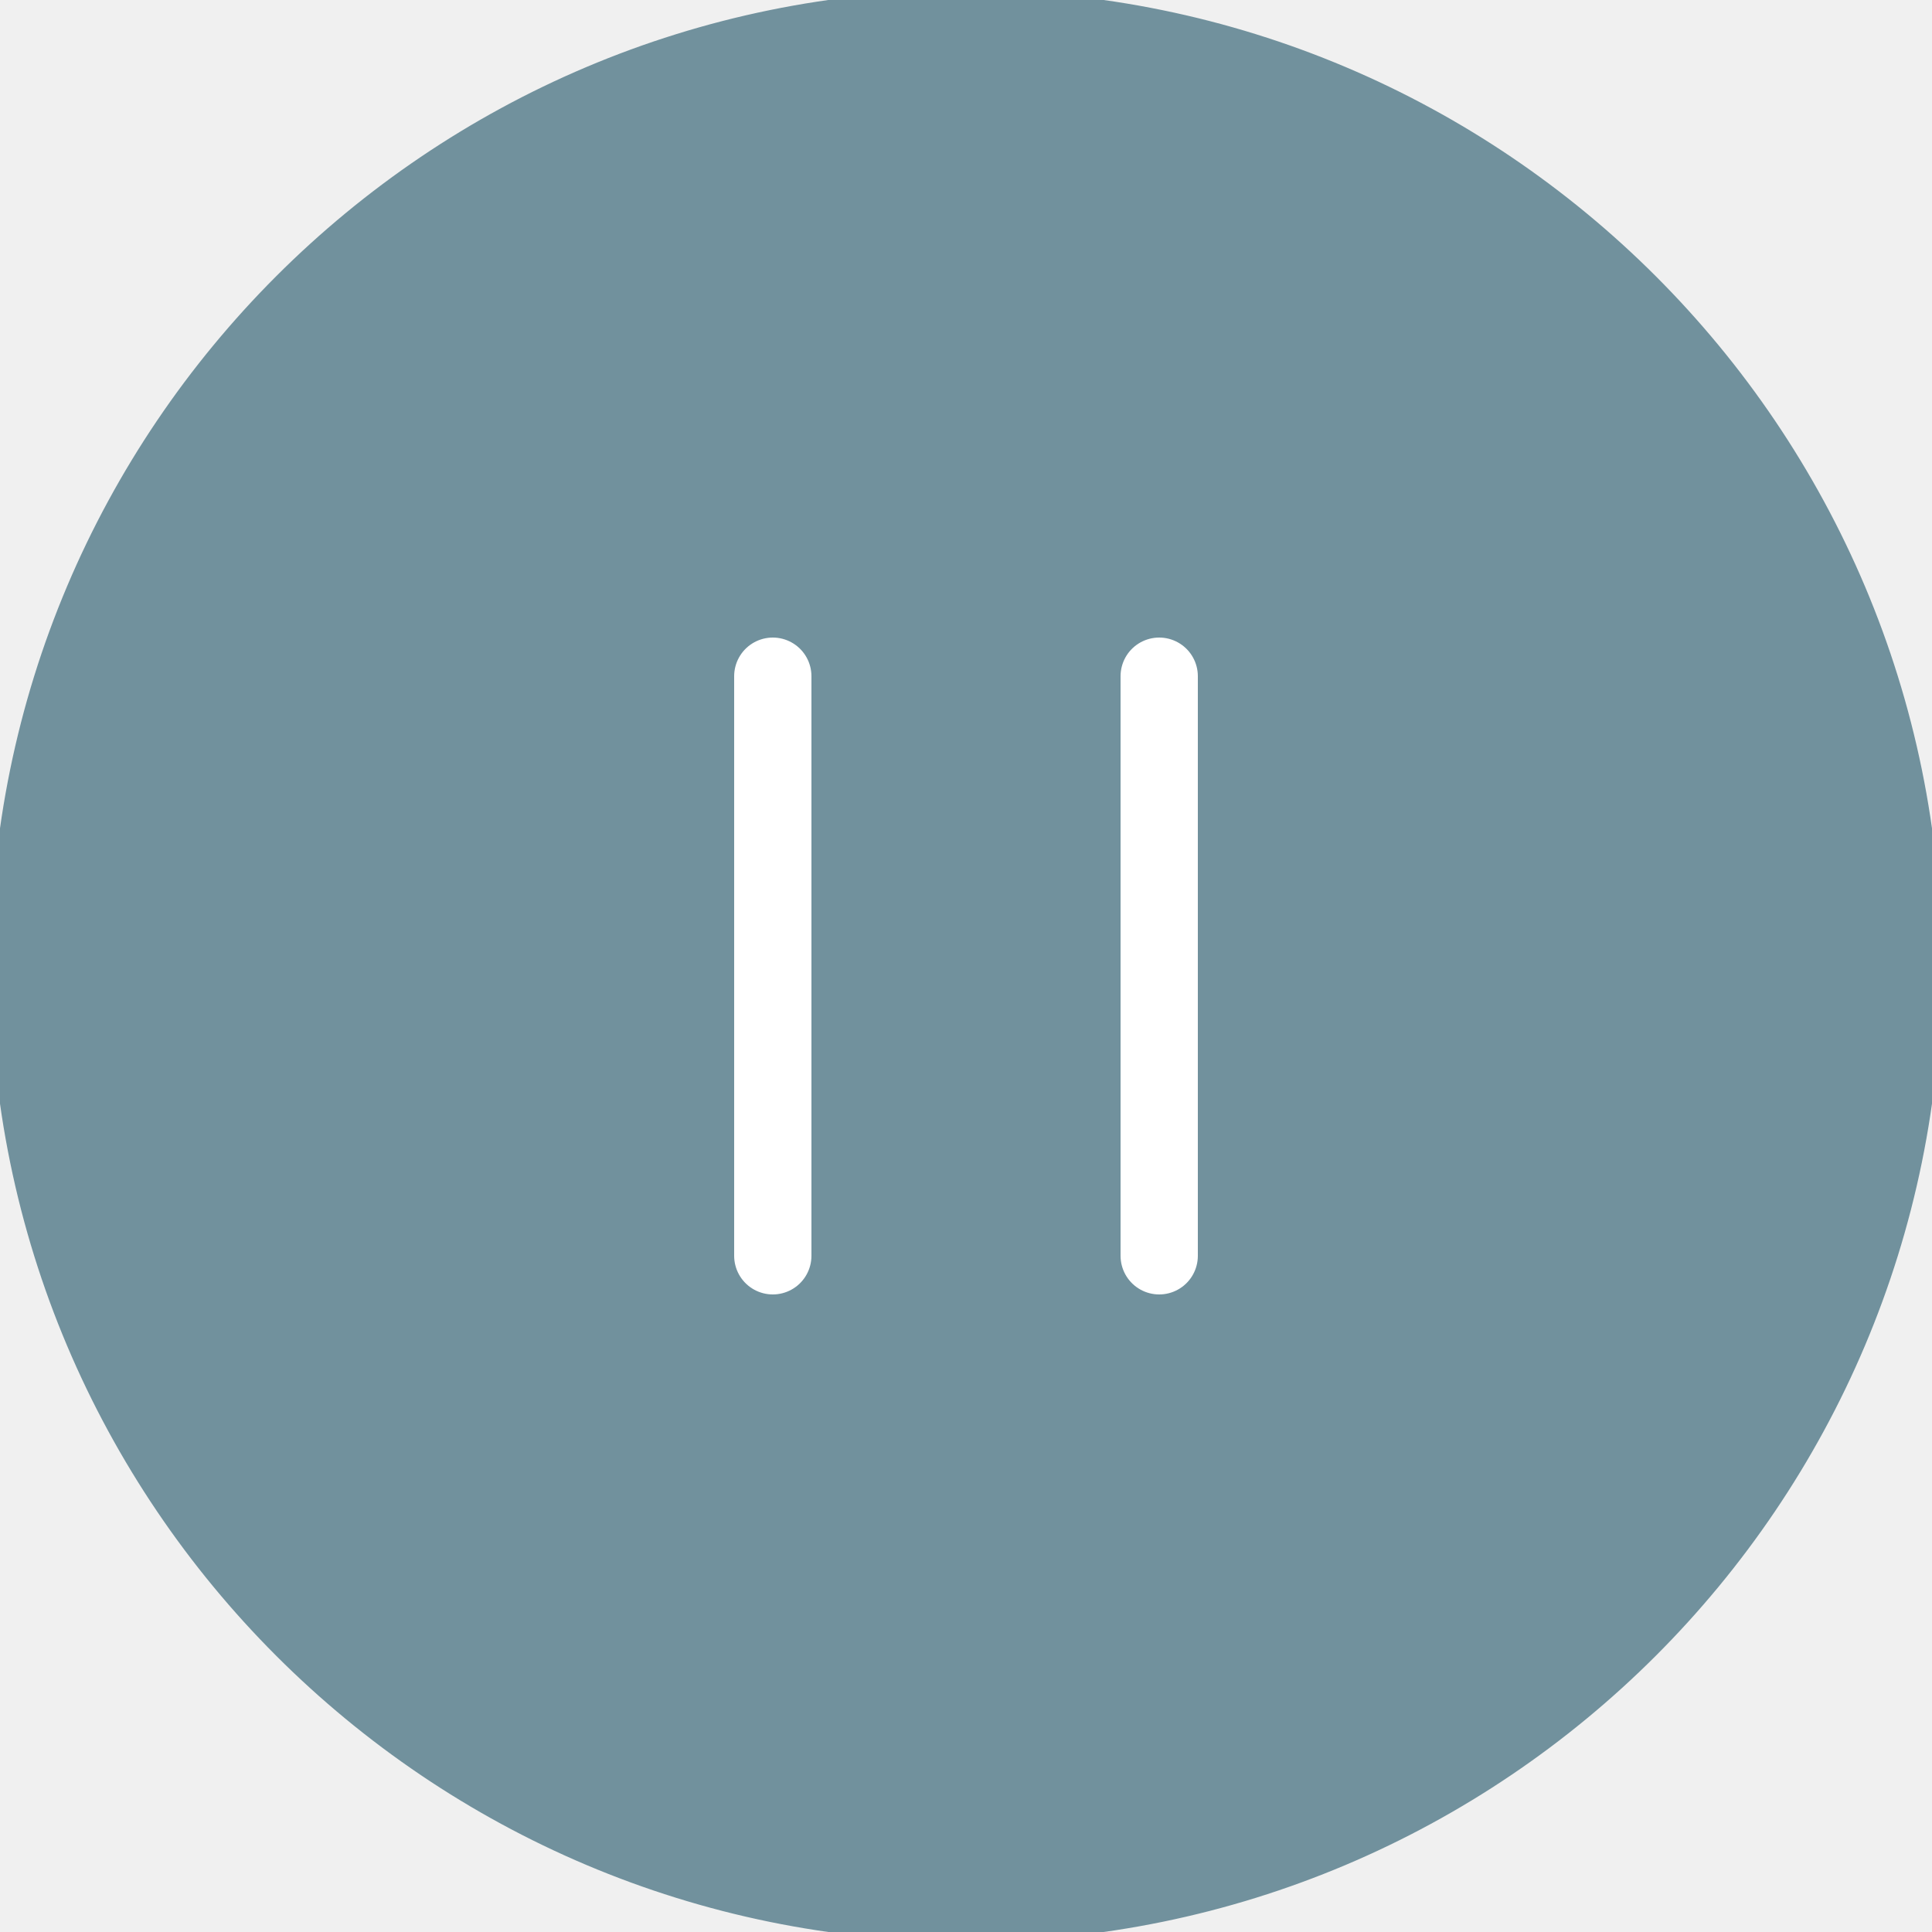
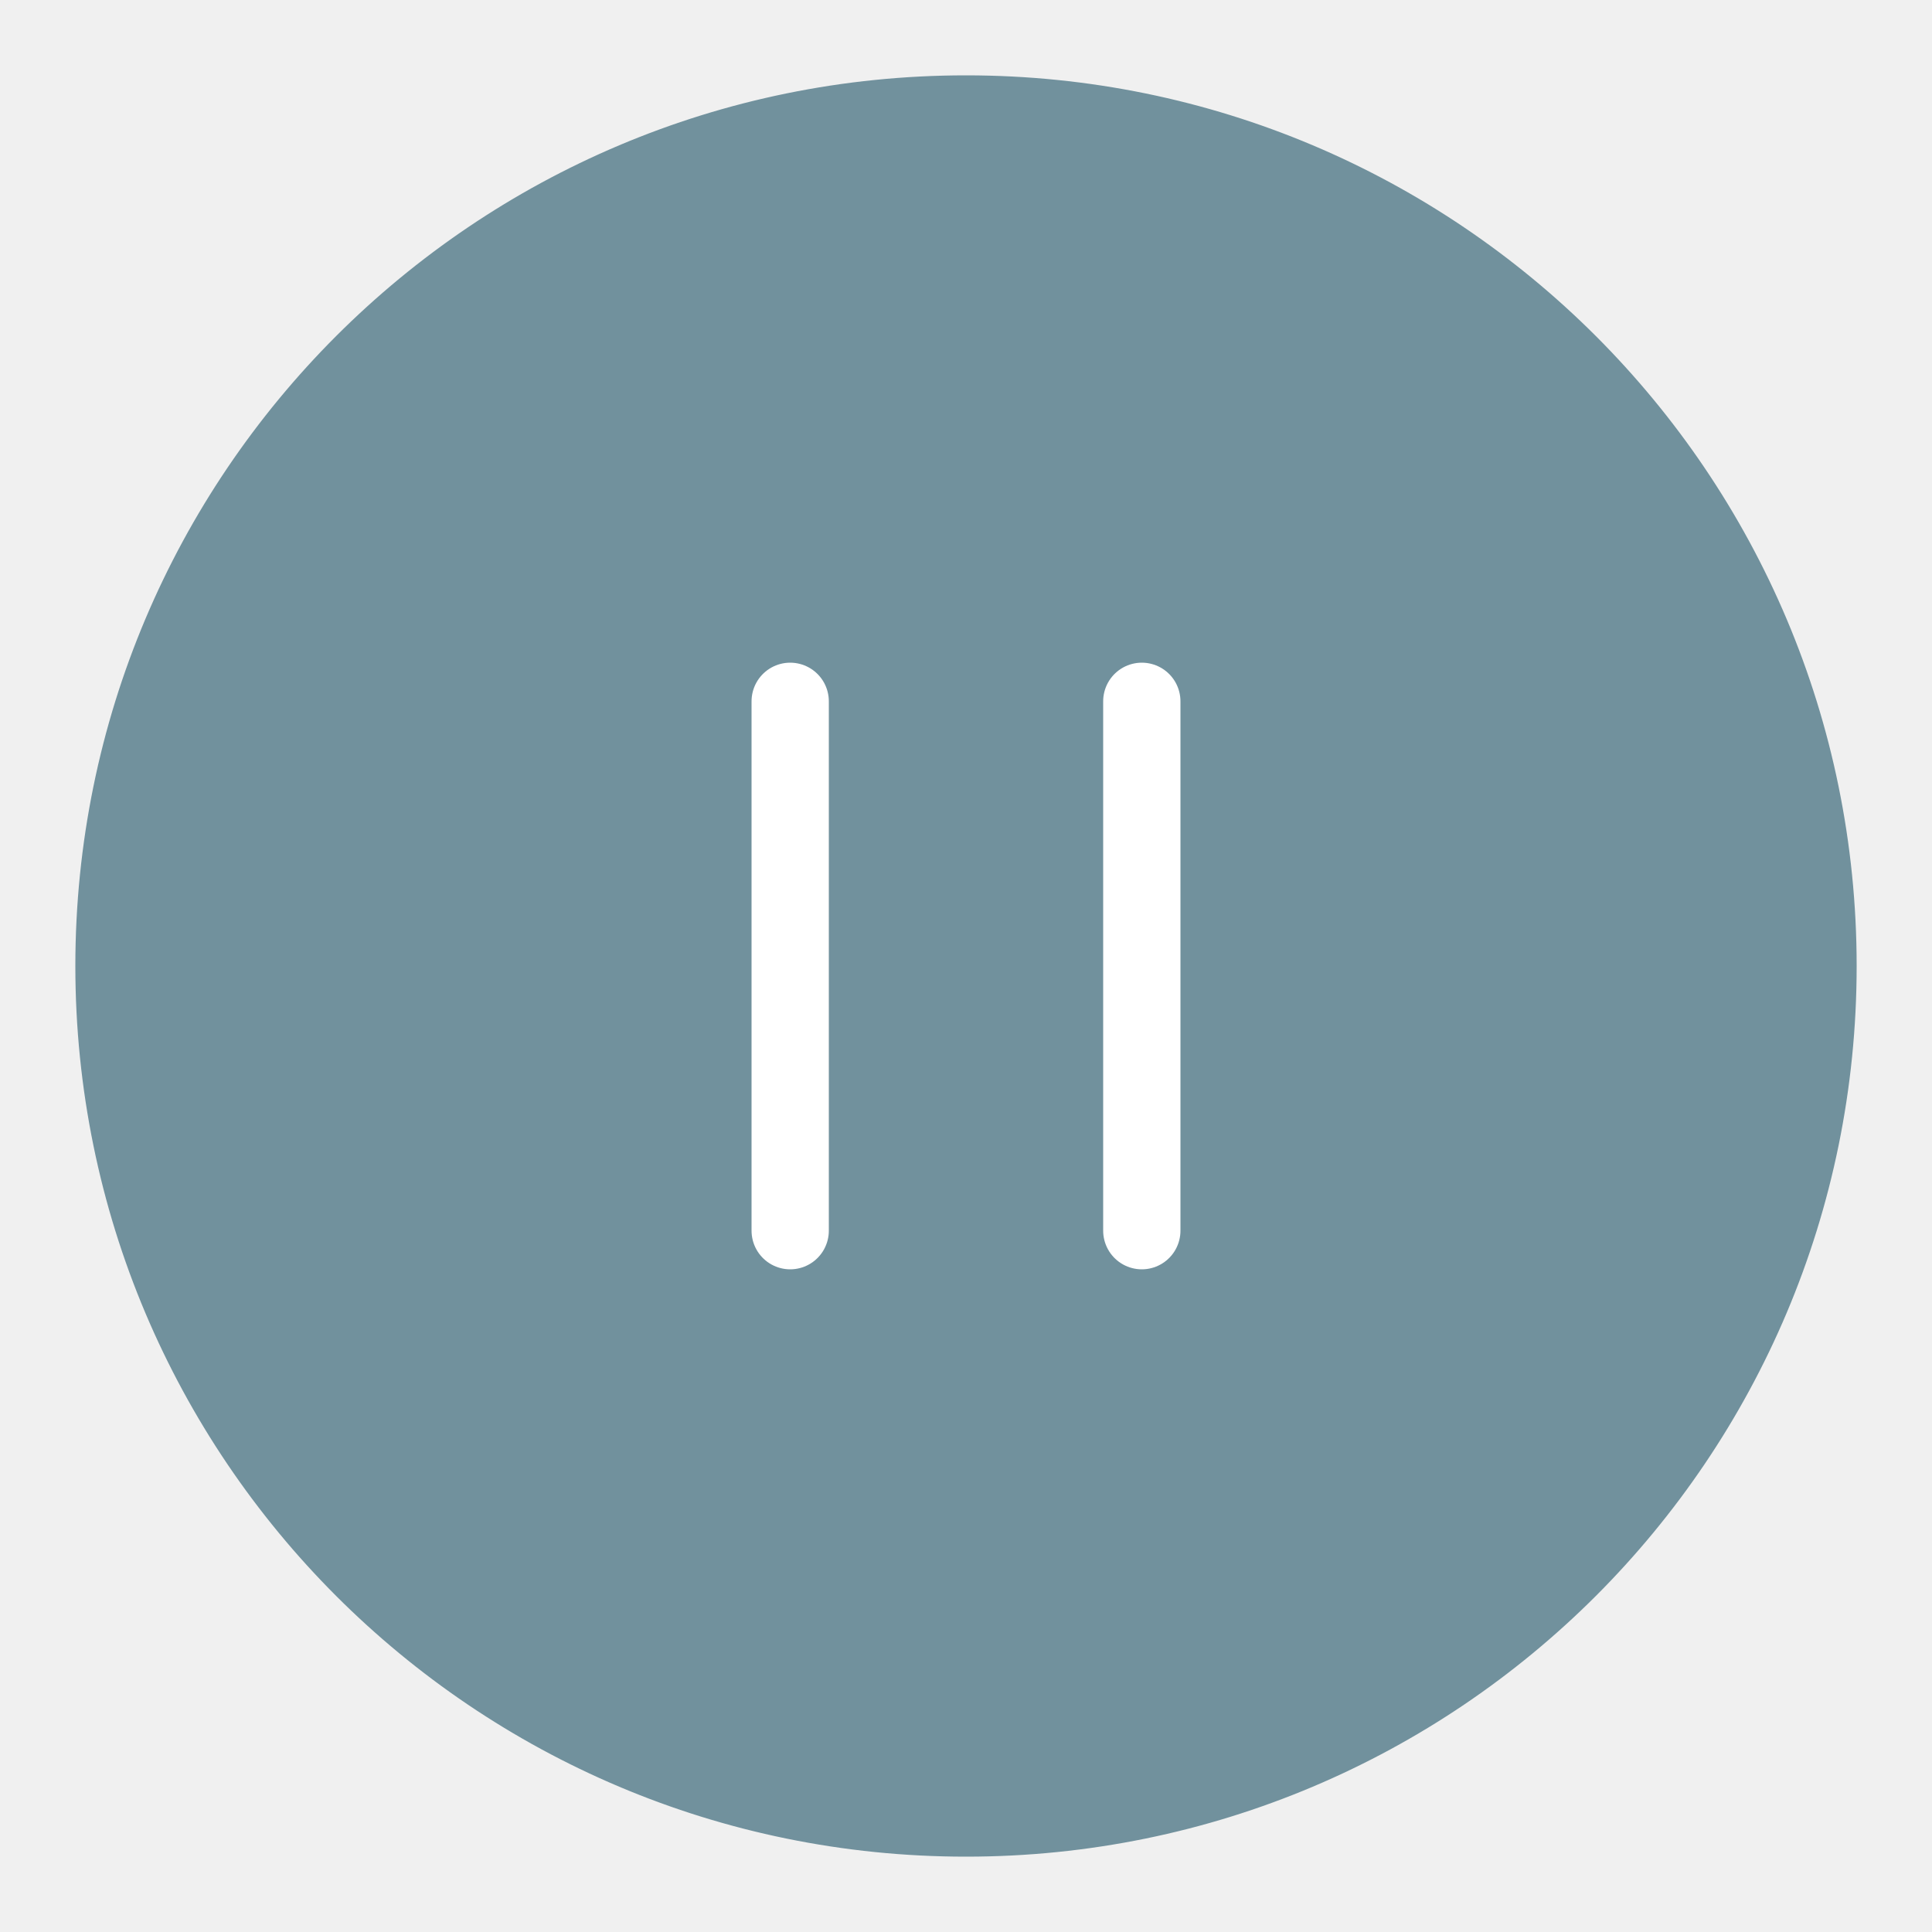
<svg xmlns="http://www.w3.org/2000/svg" version="1.1" id="Layer_1" x="0px" y="0px" viewBox="0 0 100 100" style="enable-background:new 0 0 100 100;" xml:space="preserve">
  <style type="text/css">
	.st0{fill:#71919D;stroke:#71919D;stroke-miterlimit:10;}
	.st1{fill:#FFFFFF;stroke:#FFFFFF;stroke-width:4;stroke-linecap:round;stroke-linejoin:round;}
</style>
-   <path class="st0" d="M50,100c27.6,0,50-22.4,50-50S77.6,0,50,0S0,22.4,0,50S22.4,100,50,100z" />
-   <path class="st1" d="M40,65V35" />
-   <path class="st1" d="M60,65V35" />
+   <path class="st0" d="M50,95.6c25.2,0,45.6-20.4,45.6-45.6S75.2,4.4,50,4.4S4.4,24.8,4.4,50S24.8,95.6,50,95.6z" />
+   <path class="st1" d="M40.9,63.7V36.3" />
+   <path class="st1" d="M59.1,63.7V36.3" />
</svg>
